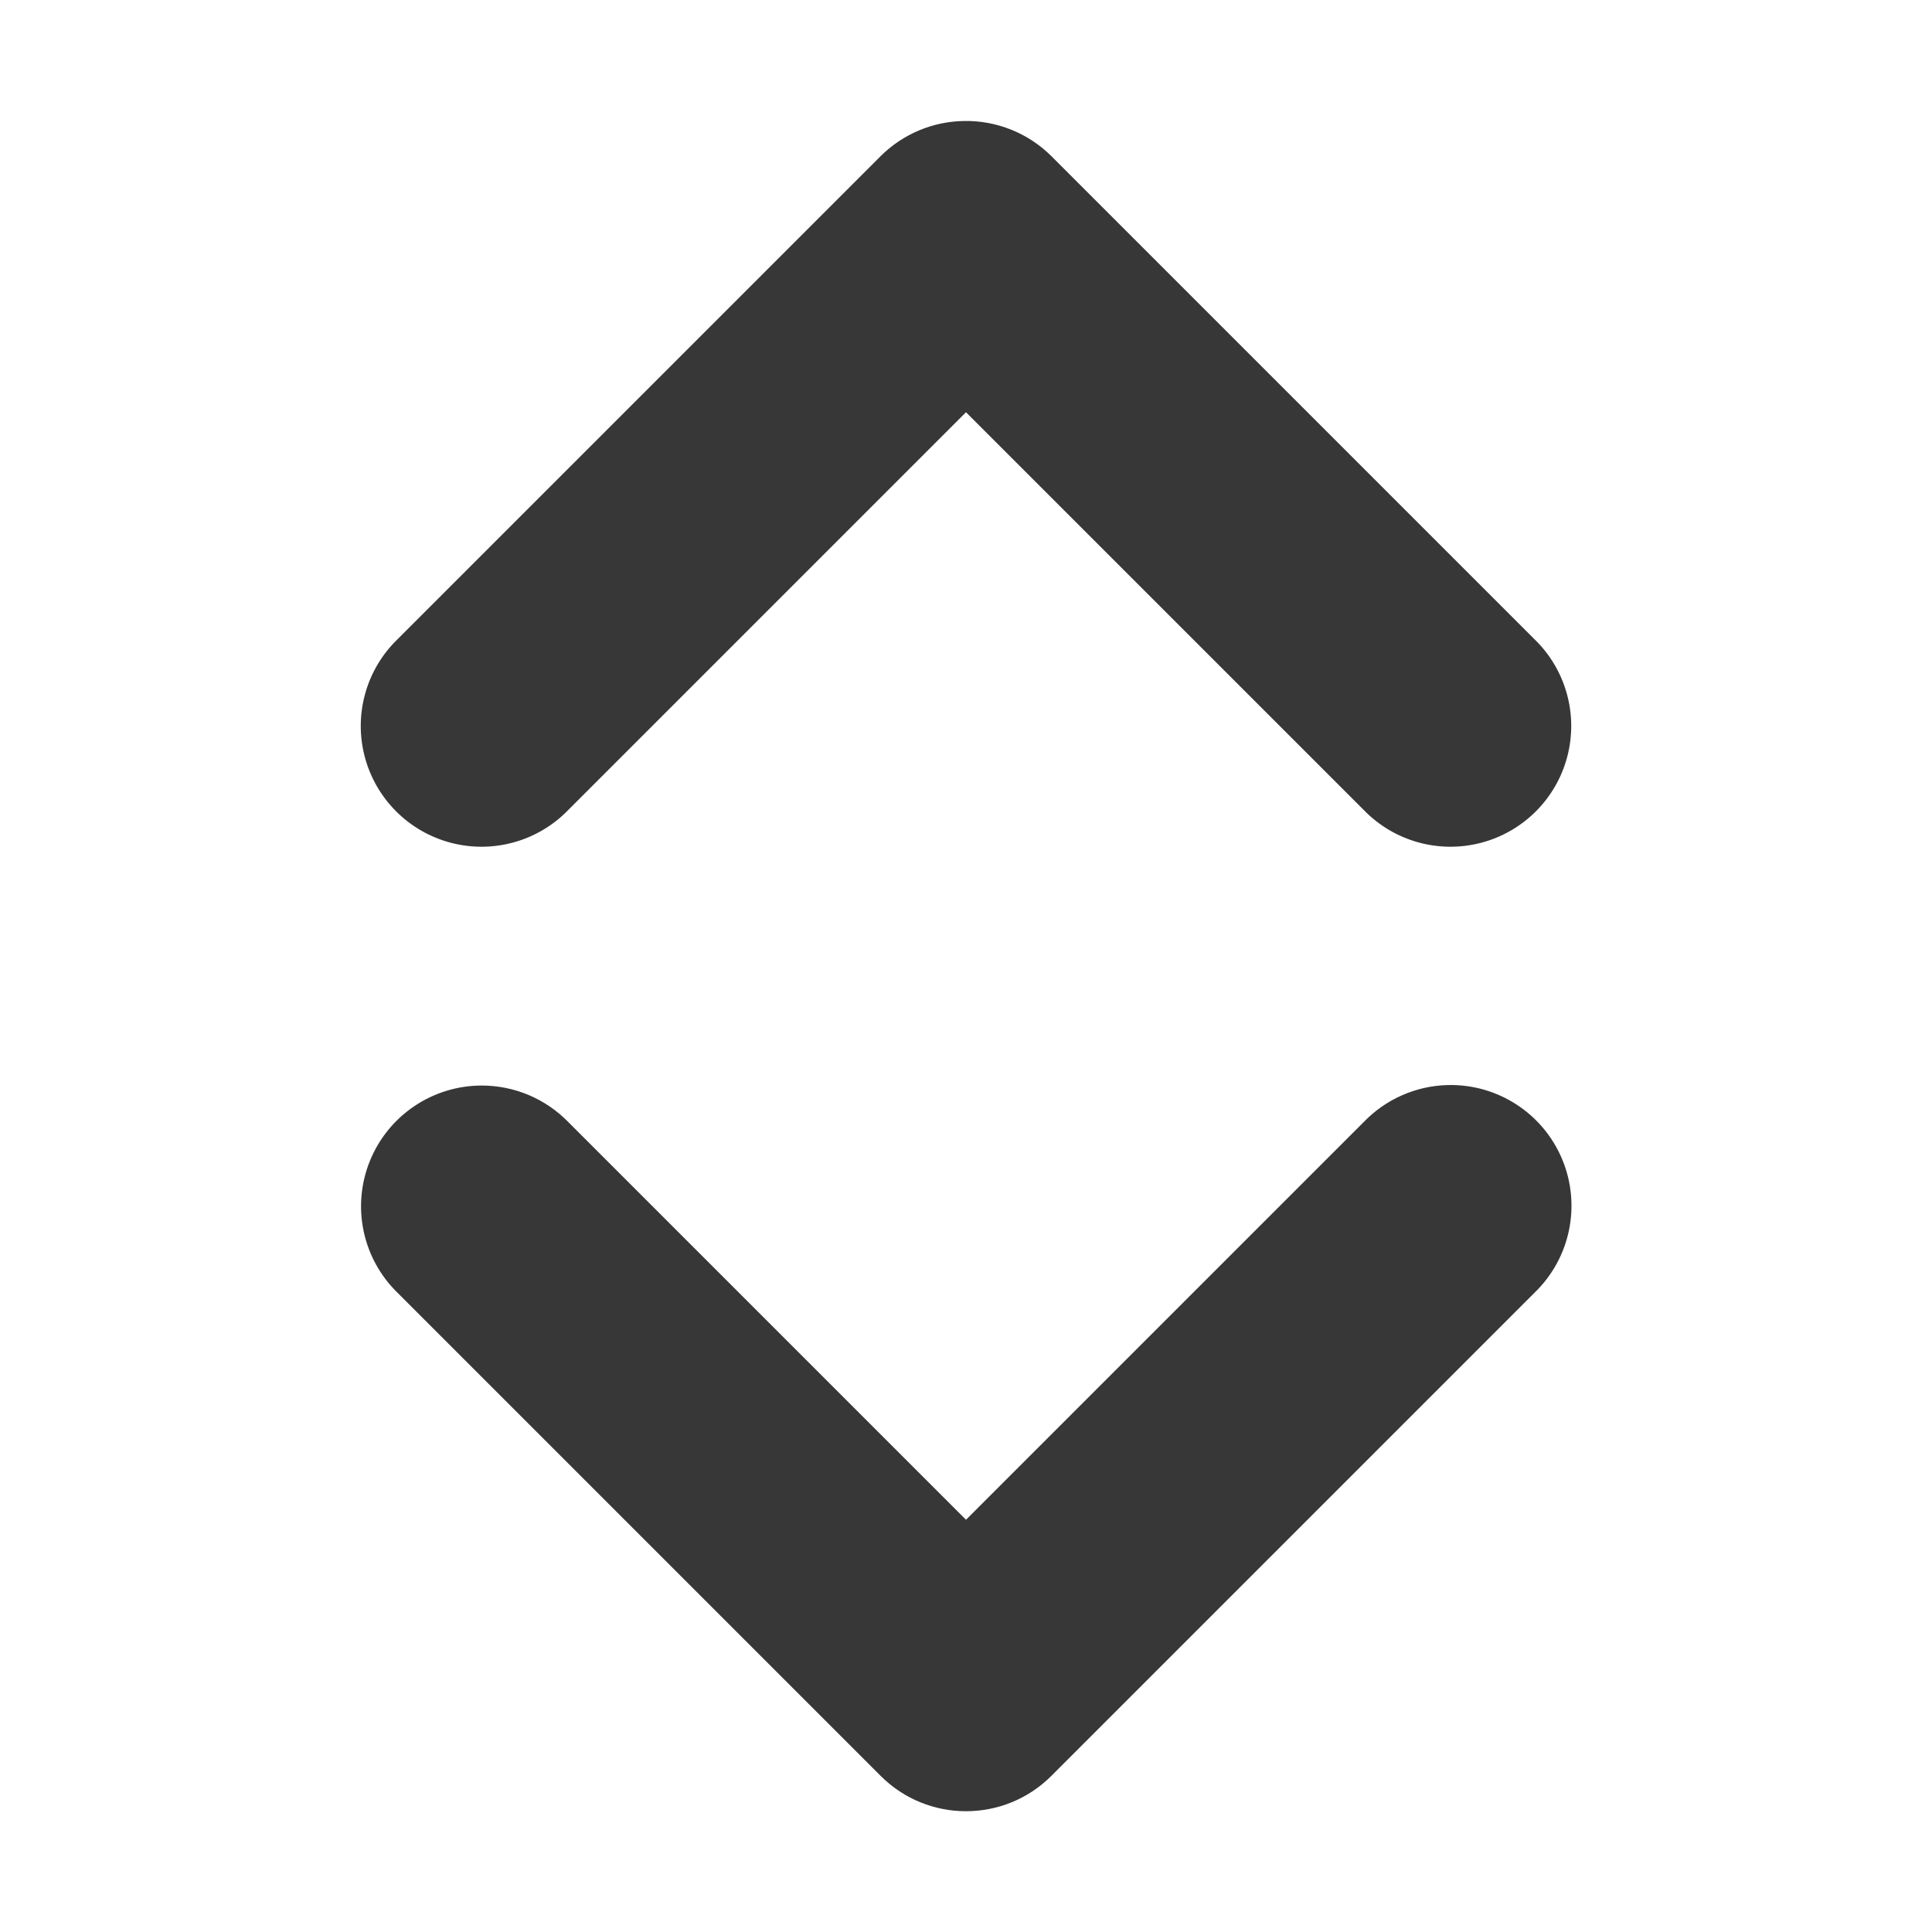
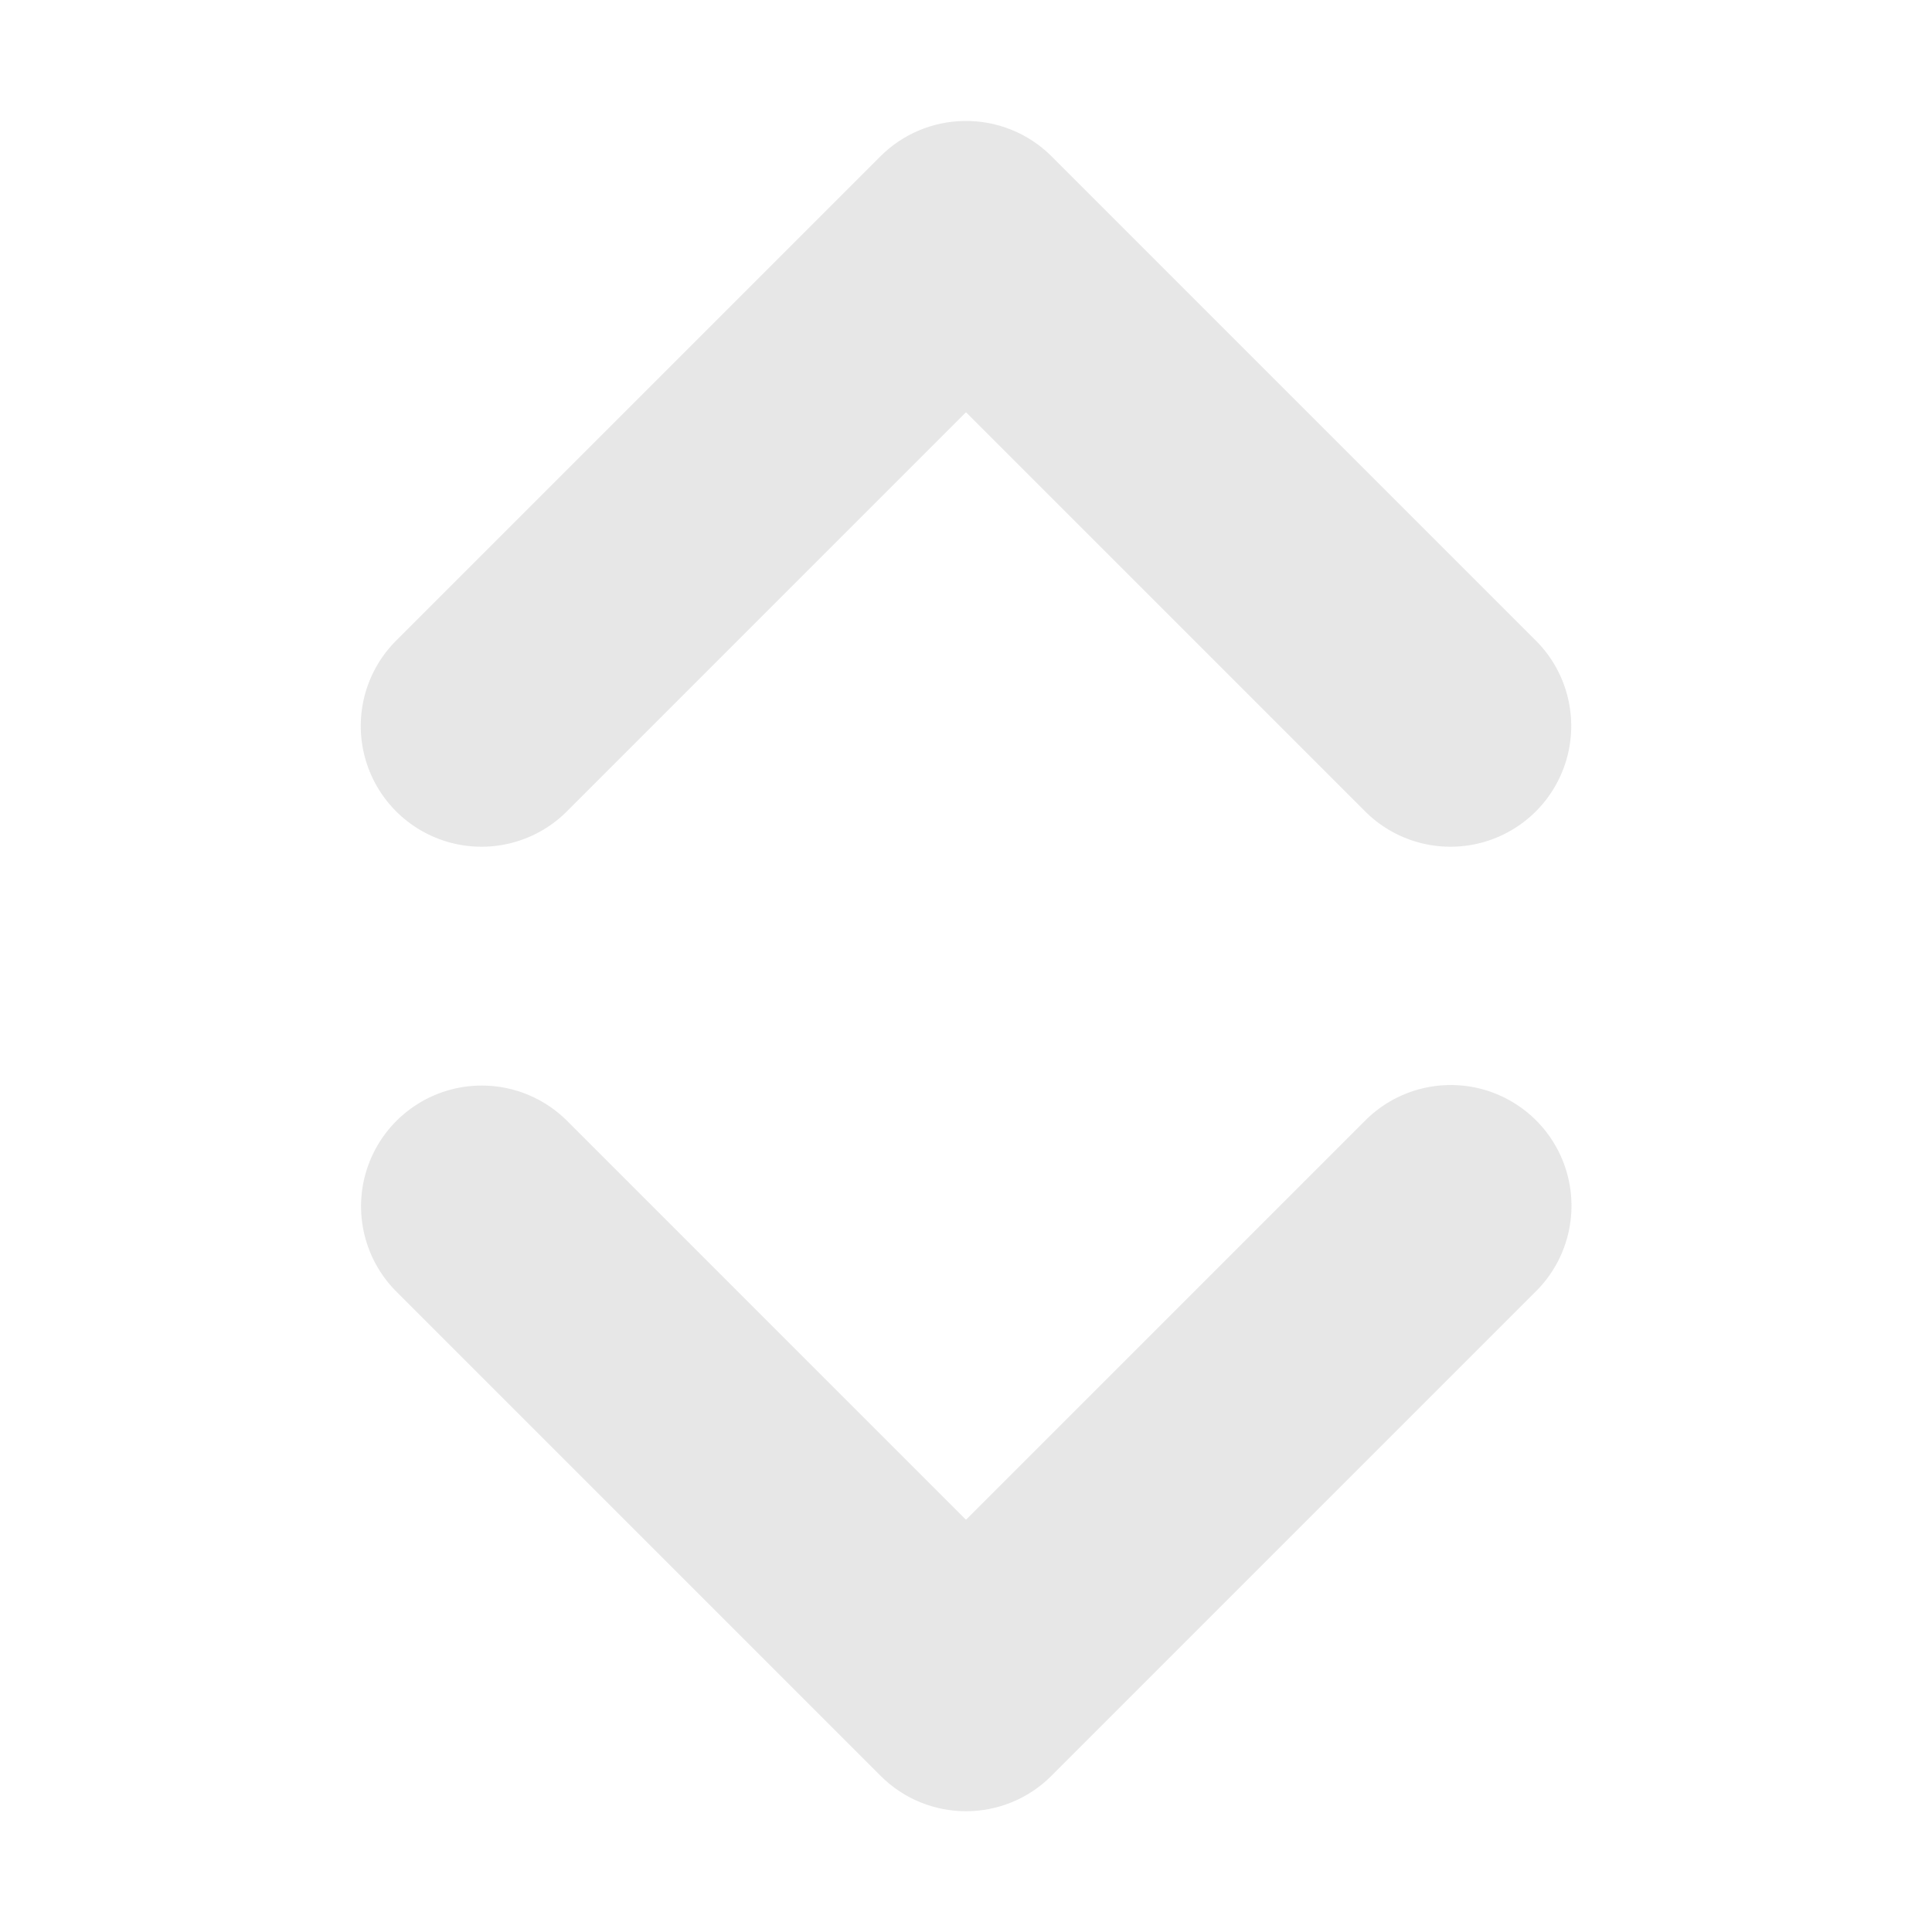
- <svg xmlns="http://www.w3.org/2000/svg" viewBox="0 0 16 16" width="16" height="16">
-   <path fill-opacity=".784" d="m7.984 1.002a1 1 0 0 0 -.691.291l-4 4a1 1 0 1 0 1.414 1.414l3.293-3.293 3.293 3.293a1 1 0 1 0 1.414-1.414l-4-4a1 1 0 0 0 -.723-.291zm4.006 7.984a1 1 0 0 0 -.697.307l-3.293 3.293-3.293-3.293a1 1 0 0 0 -.717-.303 1 1 0 0 0 -.697 1.717l4 4a1 1 0 0 0 1.414 0l4-4a1 1 0 0 0 -.717-1.721z" fill="#000000" />
+ <svg xmlns="http://www.w3.org/2000/svg" height="16" viewBox="0 0 16 16" width="16">
+   <path d="m7.984 1.002a1 1 0 0 0 -.691.291l-4 4a1 1 0 1 0 1.414 1.414l3.293-3.293 3.293 3.293a1 1 0 1 0 1.414-1.414l-4-4a1 1 0 0 0 -.723-.291zm4.006 7.984a1 1 0 0 0 -.697.307l-3.293 3.293-3.293-3.293a1 1 0 0 0 -.717-.303 1 1 0 0 0 -.697 1.717l4 4a1 1 0 0 0 1.414 0l4-4a1 1 0 0 0 -.717-1.721z" fill="#e0e0e0" fill-opacity=".784" />
</svg>
